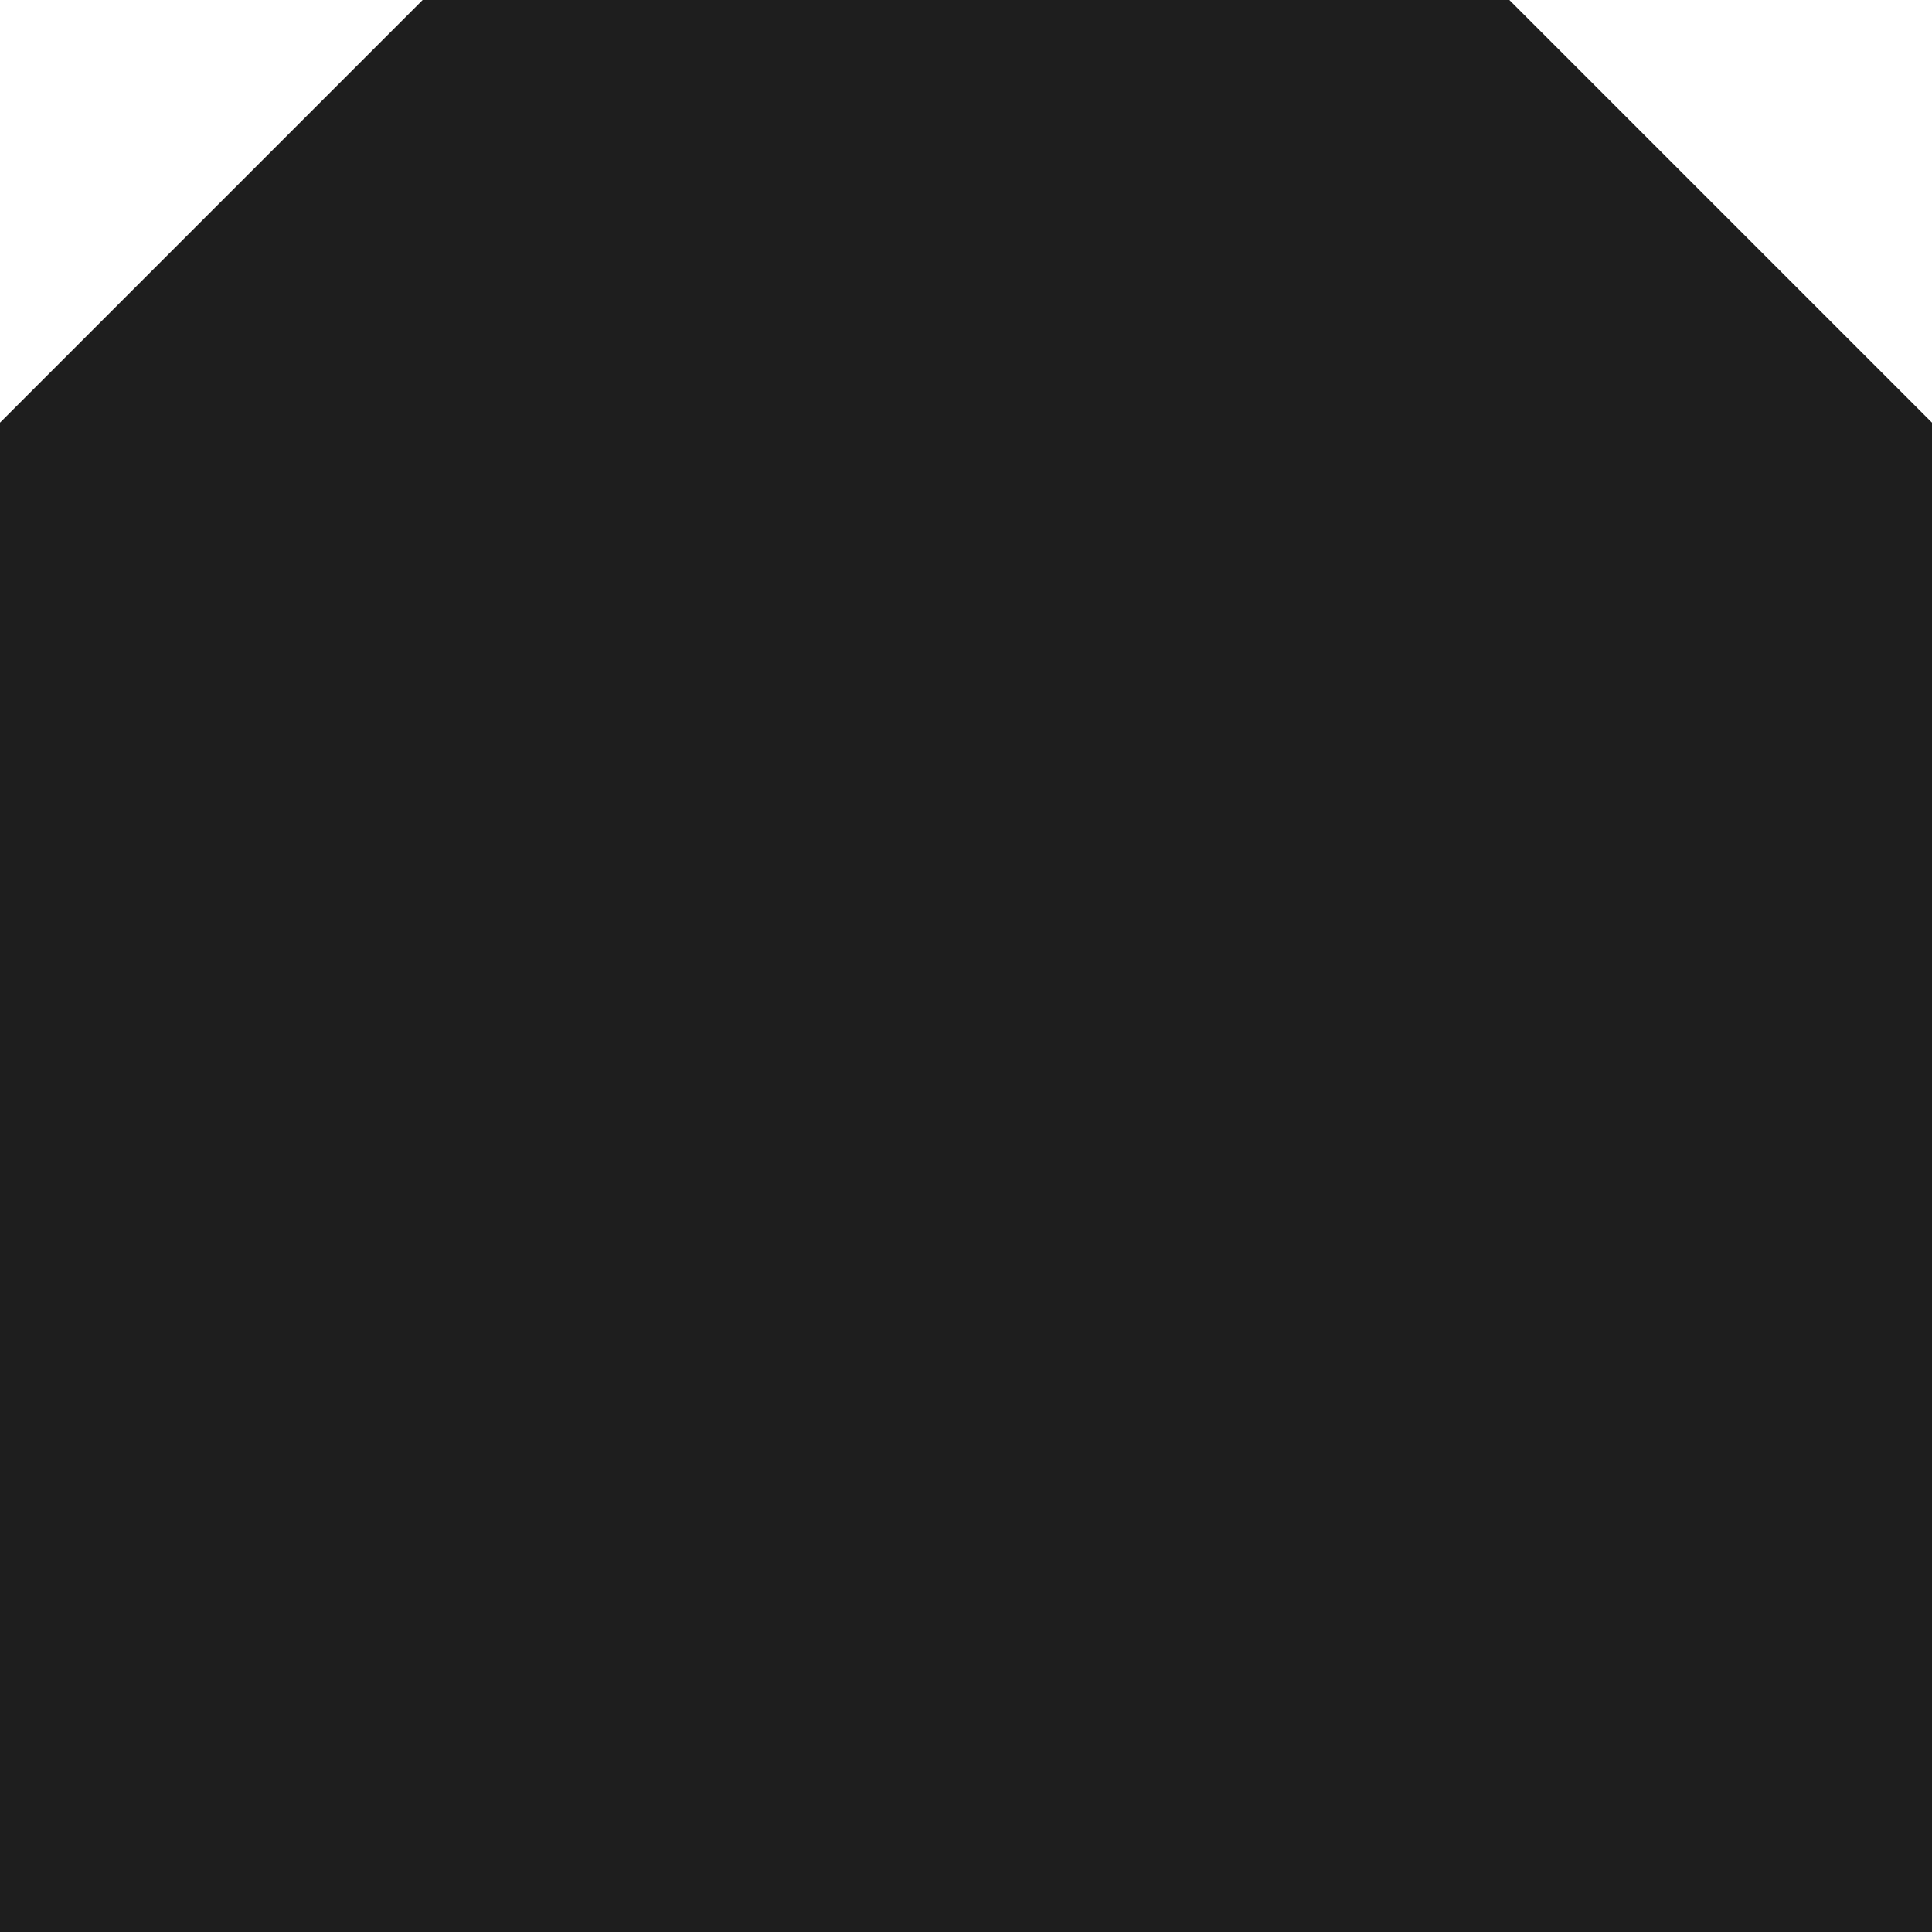
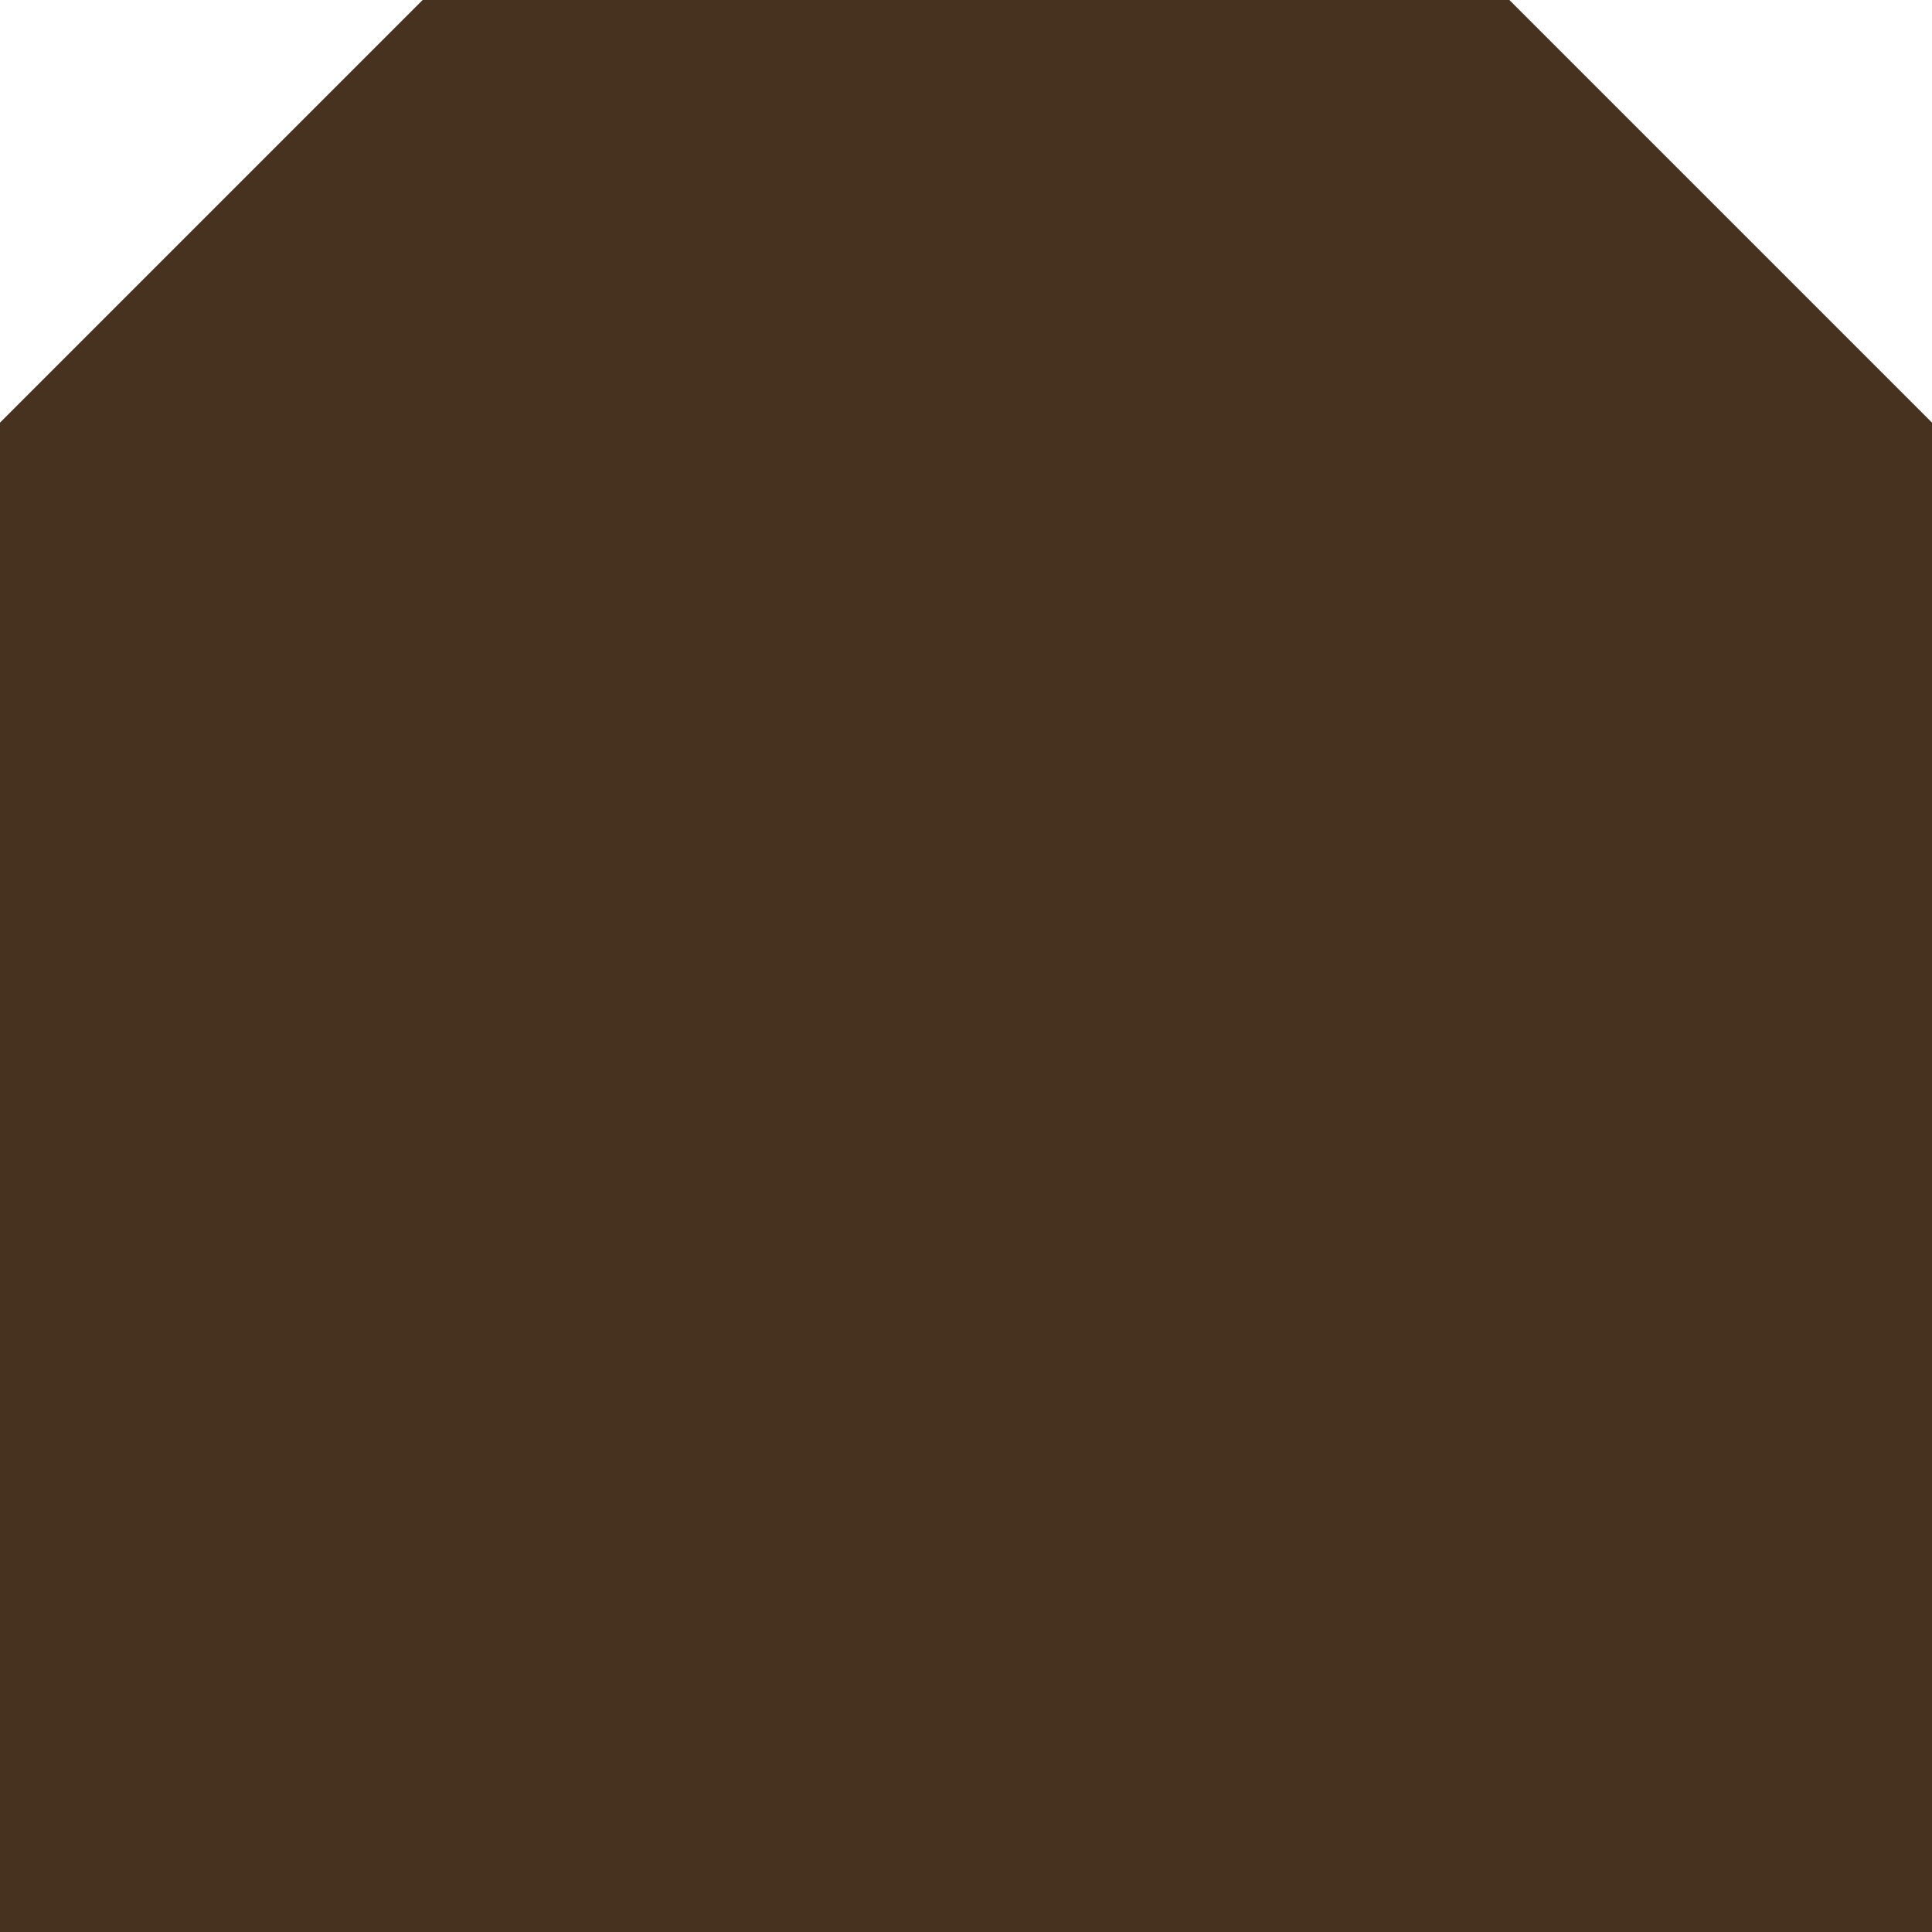
<svg xmlns="http://www.w3.org/2000/svg" width="18.062mm" height="18.062mm" viewBox="0 0 64 64" id="svg2" version="1.1">
  <defs id="defs4" />
  <g id="layer1" transform="translate(-186.7857,-306.7744)">
-     <path style="opacity:1;fill:#1e1e1e;fill-opacity:1;stroke:none;stroke-width:0;stroke-linecap:round;stroke-linejoin:miter;stroke-miterlimit:4;stroke-dasharray:none;stroke-dashoffset:0;stroke-opacity:1" d="M 14 0 L 0 14 L 0 50 L 0 64 L 14 64 L 50 64 L 64 64 L 64 50 L 64 14 L 50 0 L 14 0 z " id="path4150" transform="translate(186.7857,306.7744)" />
+     <path style="opacity:1;fill:#46321e;fill-opacity:1;stroke:none;stroke-width:0;stroke-linecap:round;stroke-linejoin:miter;stroke-miterlimit:4;stroke-dasharray:none;stroke-dashoffset:0;stroke-opacity:1" d="M 14 0 L 0 14 L 0 50 L 0 64 L 14 64 L 50 64 L 64 64 L 64 50 L 64 14 L 50 0 L 14 0 z " id="path4150" transform="translate(186.7857,306.7744)" />
  </g>
</svg>
